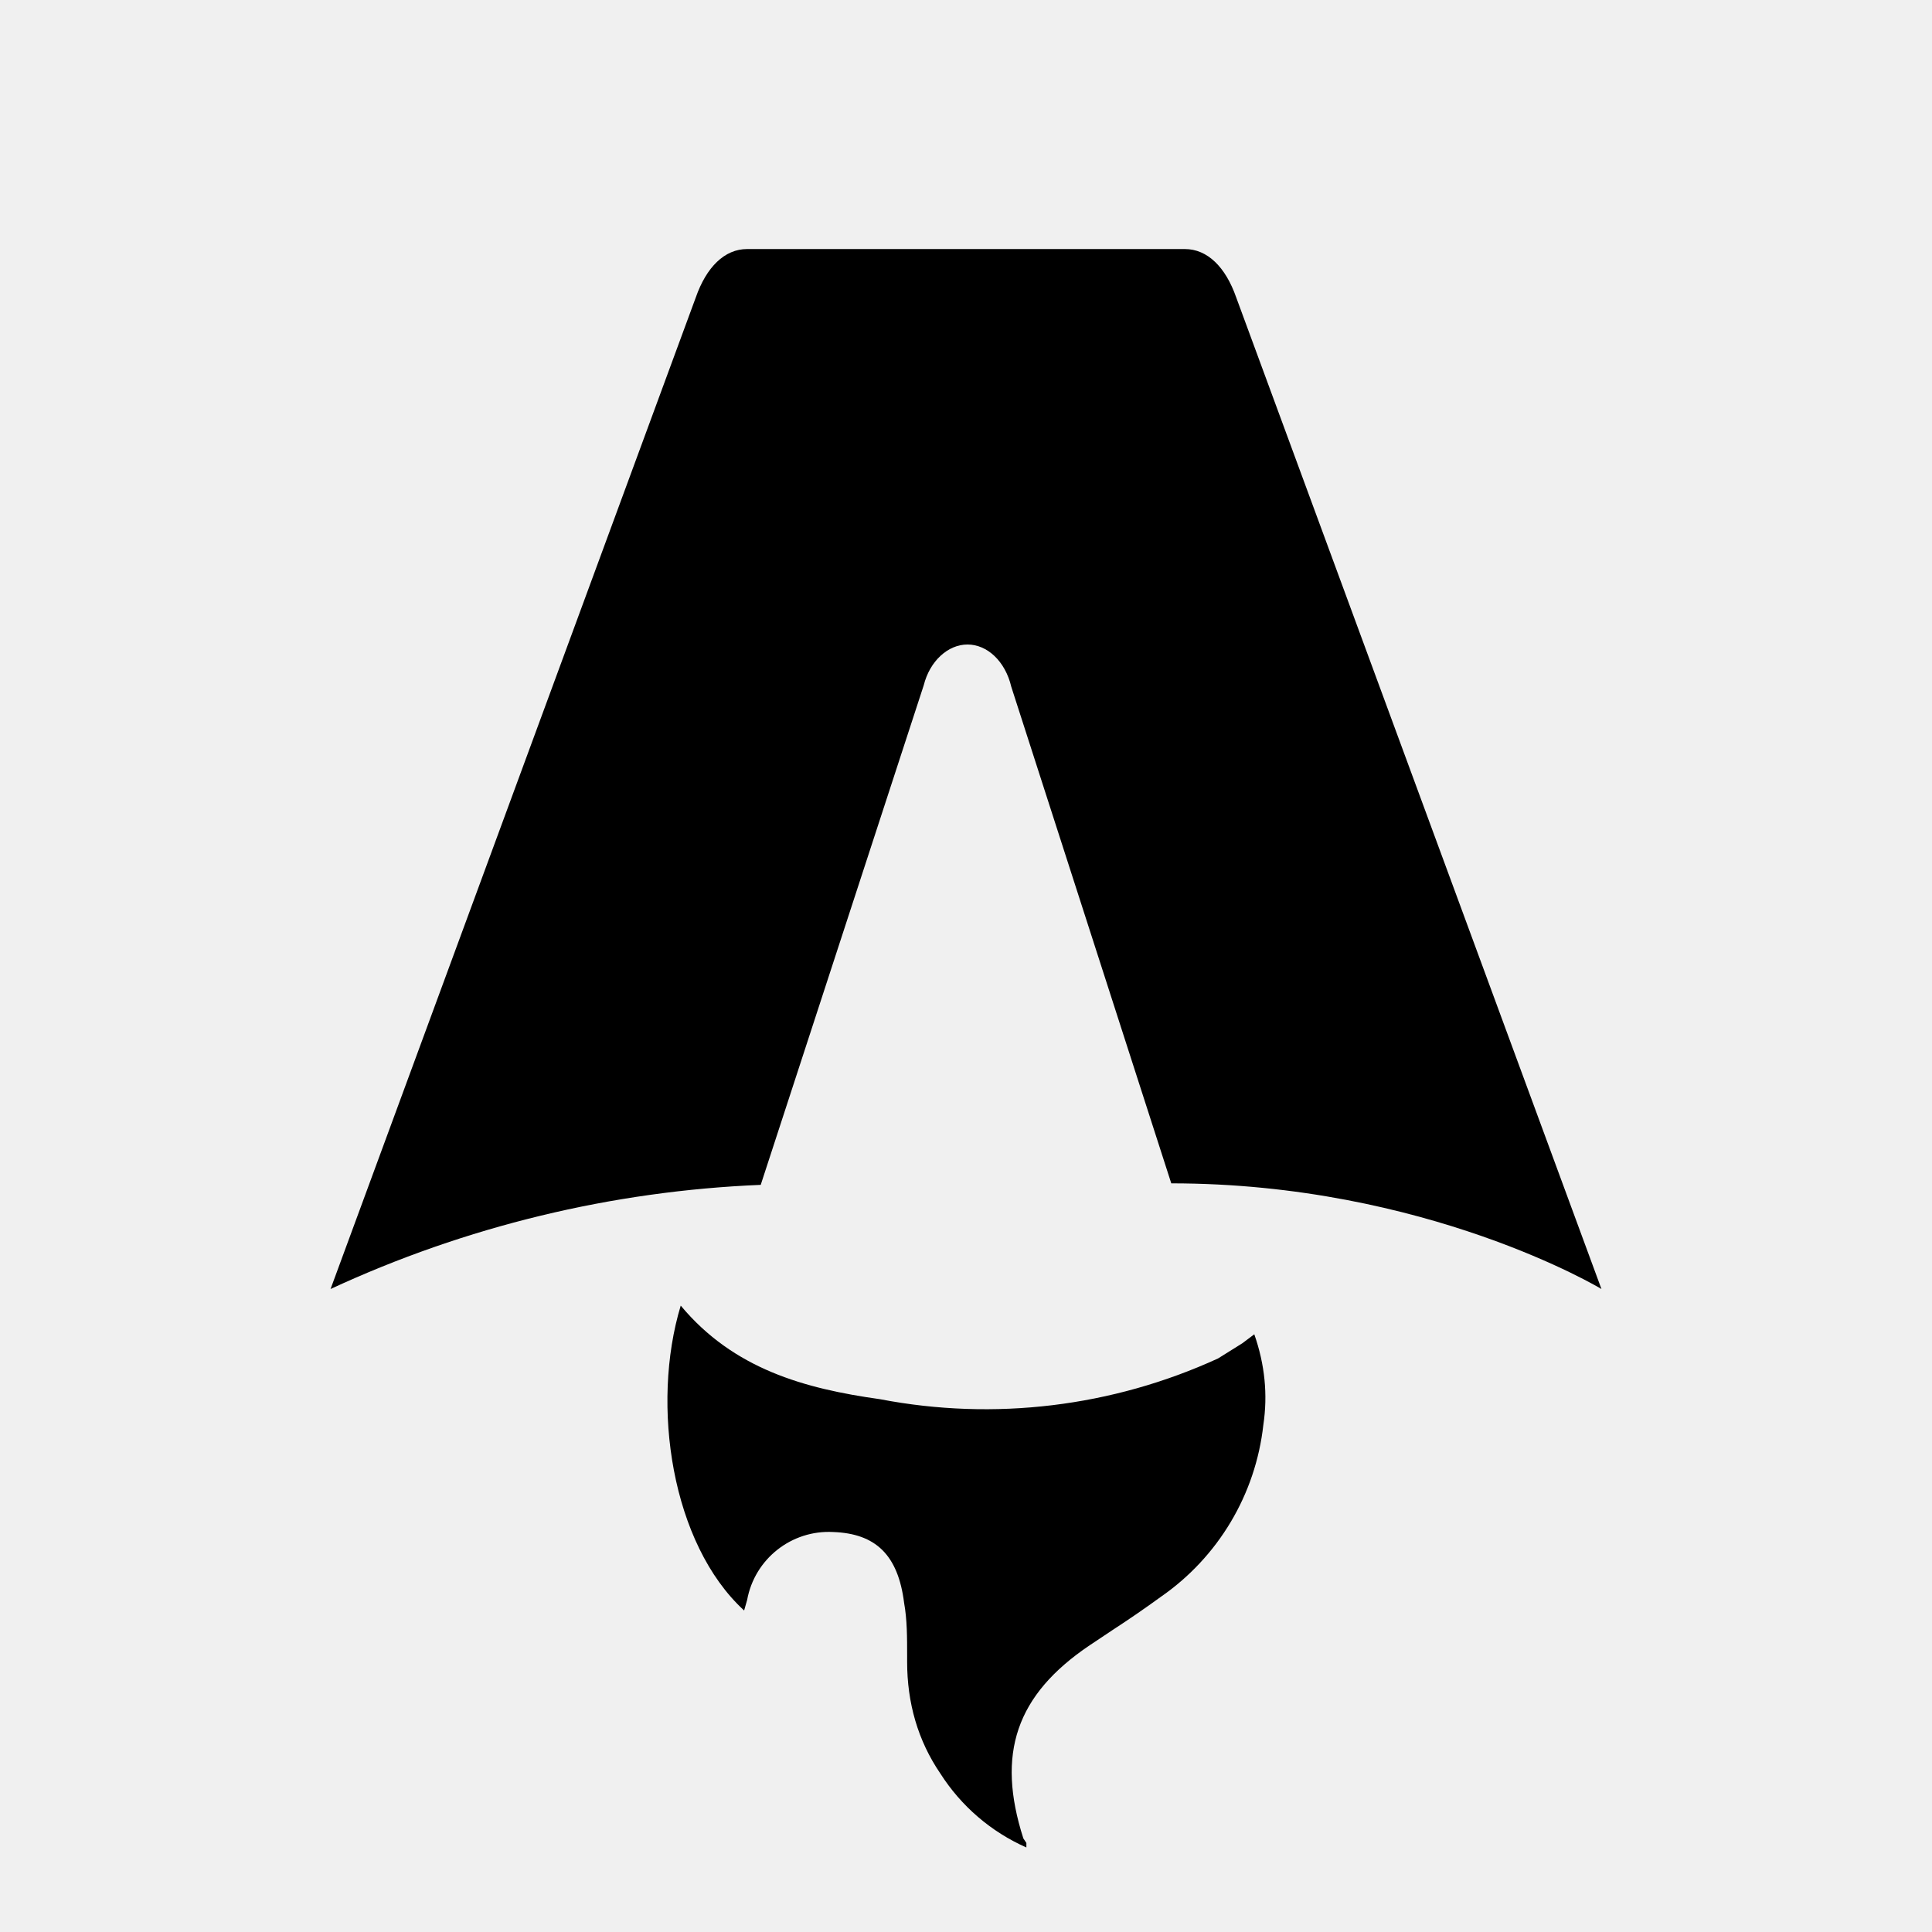
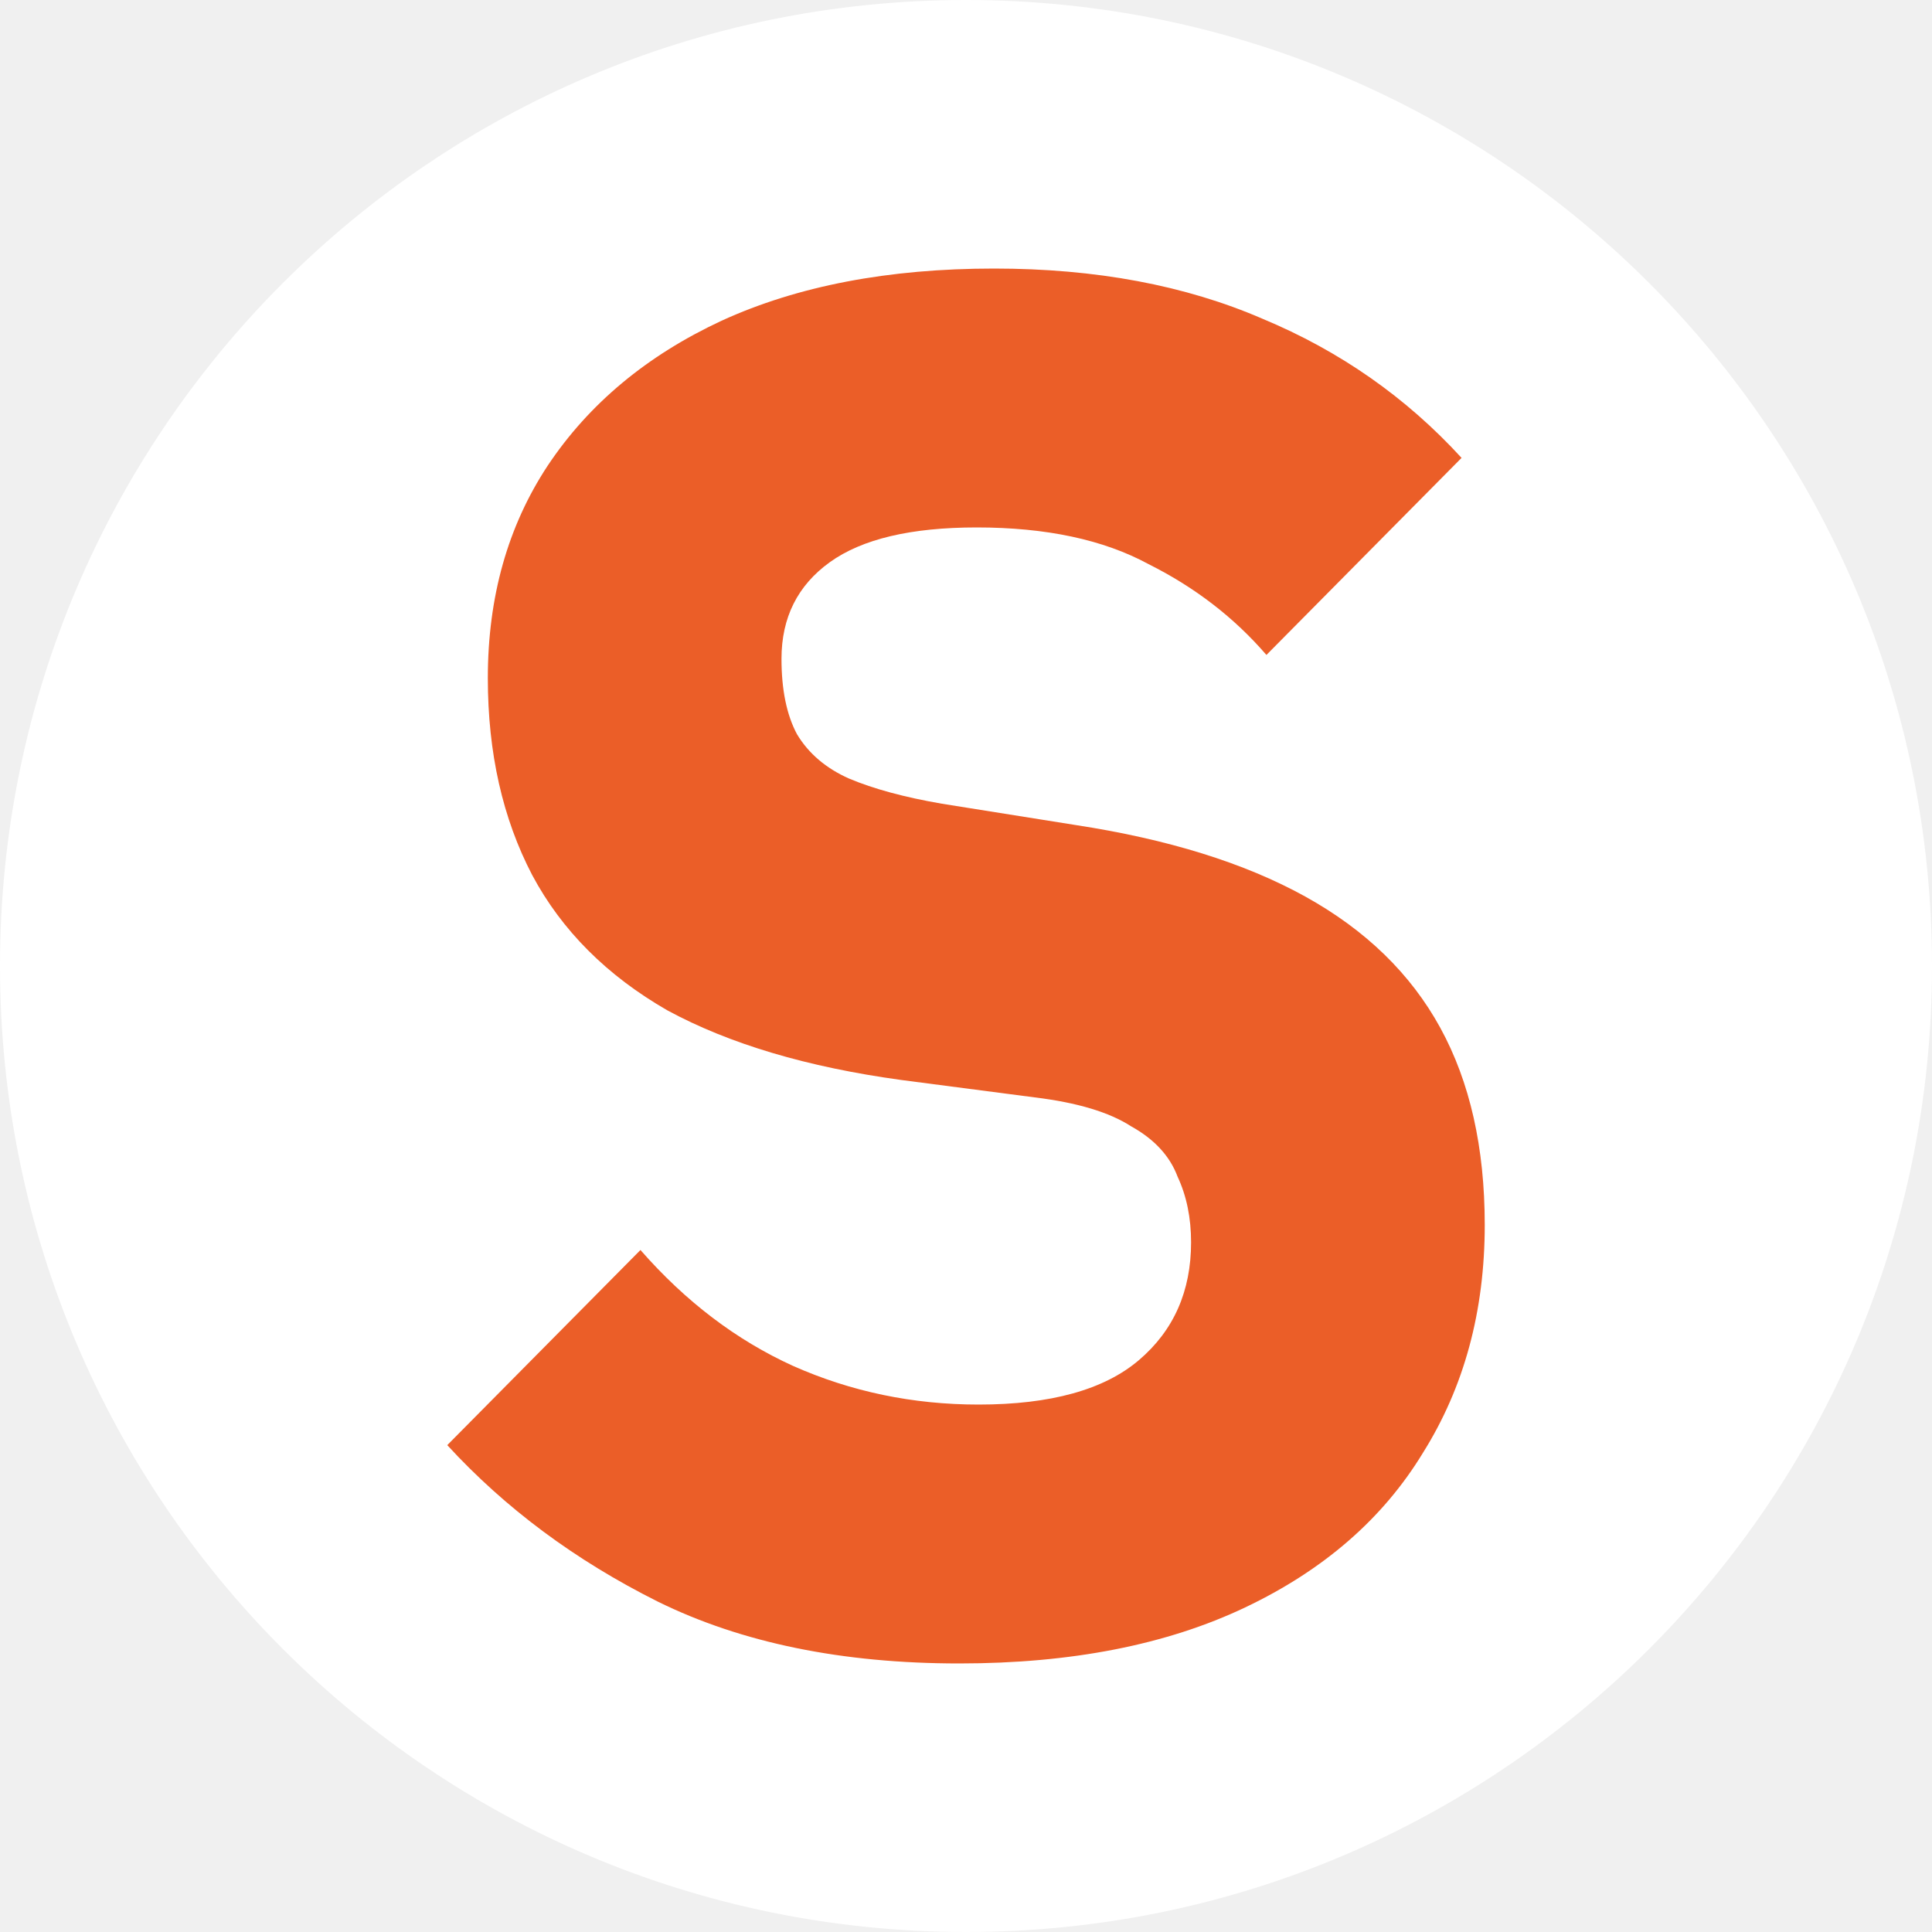
- <svg xmlns="http://www.w3.org/2000/svg" fill="none" viewBox="0 0 128 128">
-   <path d="M50.4 78.5a75.1 75.1 0 0 0-28.5 6.9l24.2-65.7c.7-2 1.9-3.2 3.4-3.2h29c1.5 0 2.7 1.2 3.4 3.2l24.2 65.7s-11.6-7-28.5-7L67 45.5c-.4-1.7-1.6-2.8-2.9-2.8-1.3 0-2.5 1.1-2.9 2.7L50.4 78.5Zm-1.1 28.2Zm-4.2-20.2c-2 6.6-.6 15.8 4.2 20.2a17.5 17.5 0 0 1 .2-.7 5.5 5.5 0 0 1 5.7-4.5c2.8.1 4.3 1.5 4.7 4.7.2 1.1.2 2.3.2 3.5v.4c0 2.7.7 5.2 2.2 7.4a13 13 0 0 0 5.7 4.9v-.3l-.2-.3c-1.8-5.6-.5-9.5 4.4-12.8l1.5-1a73 73 0 0 0 3.2-2.2 16 16 0 0 0 6.8-11.4c.3-2 .1-4-.6-6l-.8.6-1.6 1a37 37 0 0 1-22.4 2.7c-5-.7-9.7-2-13.2-6.2Z" />
-   <style>
-         path { fill: #000; }
-         @media (prefers-color-scheme: dark) {
-             path { fill: #FFF; }
-         }
-     </style>
+ <svg xmlns="http://www.w3.org/2000/svg" width="250" height="250" viewBox="0 0 250 250" fill="none">
+   <rect width="250" height="250" rx="125" fill="white" />
+   <path d="M124.125 215.25C108.958 215.25 95.958 212.583 85.125 207.25C74.458 201.917 65.375 195.167 57.875 187L82.875 161.75C88.708 168.417 95.292 173.417 102.625 176.75C110.125 180.083 118.125 181.75 126.625 181.75C135.958 181.75 142.875 179.833 147.375 176C151.875 172.167 154.125 167.083 154.125 160.75C154.125 157.583 153.542 154.75 152.375 152.25C151.375 149.583 149.375 147.417 146.375 145.75C143.542 143.917 139.375 142.667 133.875 142L116.625 139.75C104.458 138.083 94.375 135.083 86.375 130.75C78.542 126.25 72.708 120.417 68.875 113.25C65.042 105.917 63.125 97.417 63.125 87.75C63.125 77.25 65.708 68.083 70.875 60.25C76.208 52.25 83.708 46 93.375 41.5C103.208 37 114.958 34.75 128.625 34.75C141.792 34.75 153.375 36.917 163.375 41.25C173.375 45.417 181.958 51.417 189.125 59.25L163.875 84.75C159.708 79.917 154.625 76 148.625 73C142.792 69.833 135.375 68.25 126.375 68.25C117.875 68.25 111.542 69.75 107.375 72.75C103.208 75.75 101.125 79.917 101.125 85.25C101.125 89.25 101.792 92.5 103.125 95C104.625 97.5 106.875 99.417 109.875 100.75C113.042 102.083 117.042 103.167 121.875 104L139.125 106.75C151.125 108.583 161.042 111.667 168.875 116C176.708 120.333 182.542 126 186.375 133C190.208 140 192.125 148.5 192.125 158.5C192.125 169.667 189.458 179.5 184.125 188C178.958 196.5 171.292 203.167 161.125 208C150.958 212.833 138.625 215.25 124.125 215.25Z" fill="#EB5E28" />
</svg>
